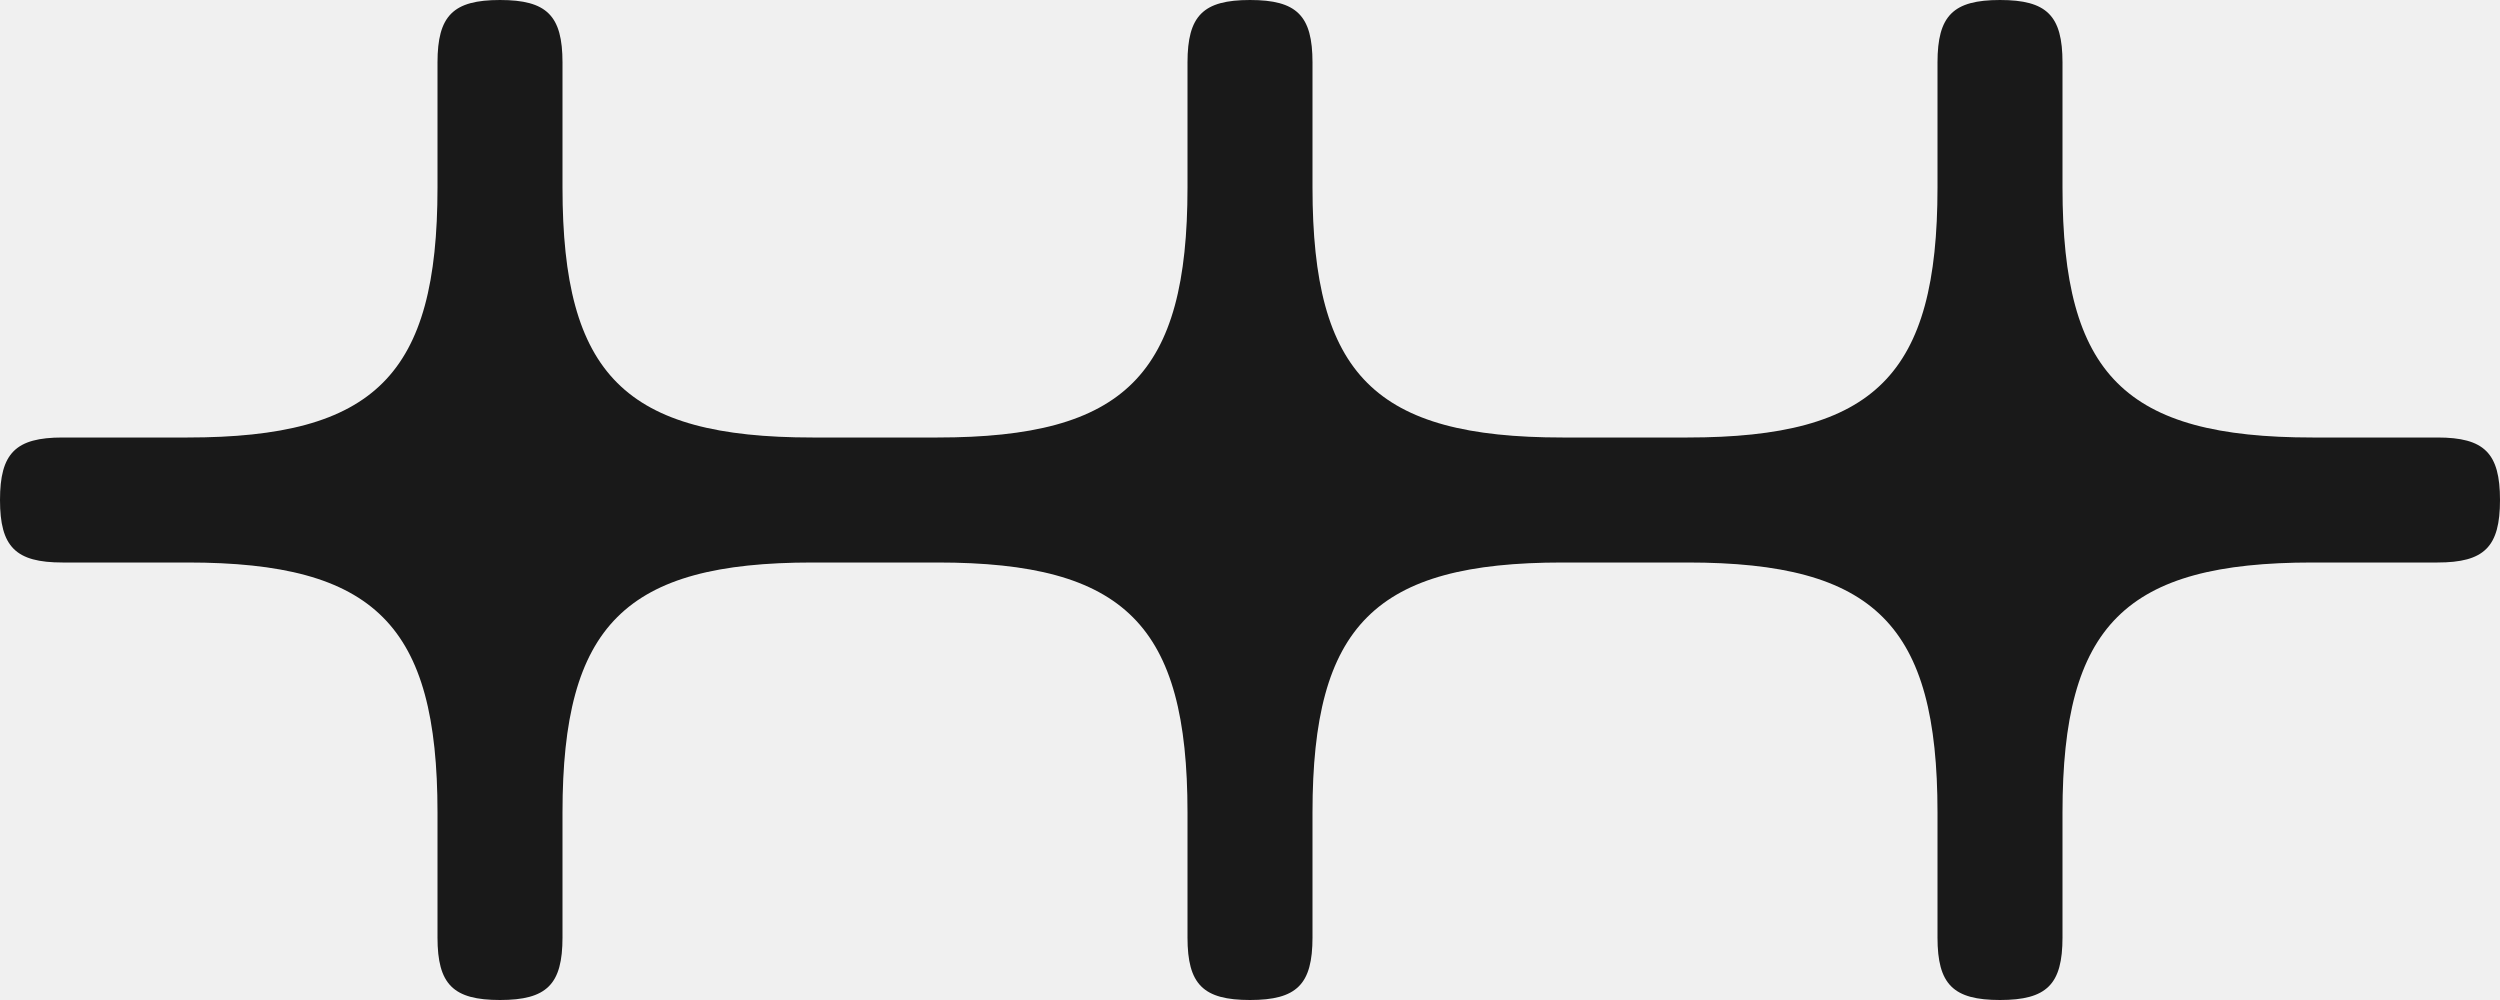
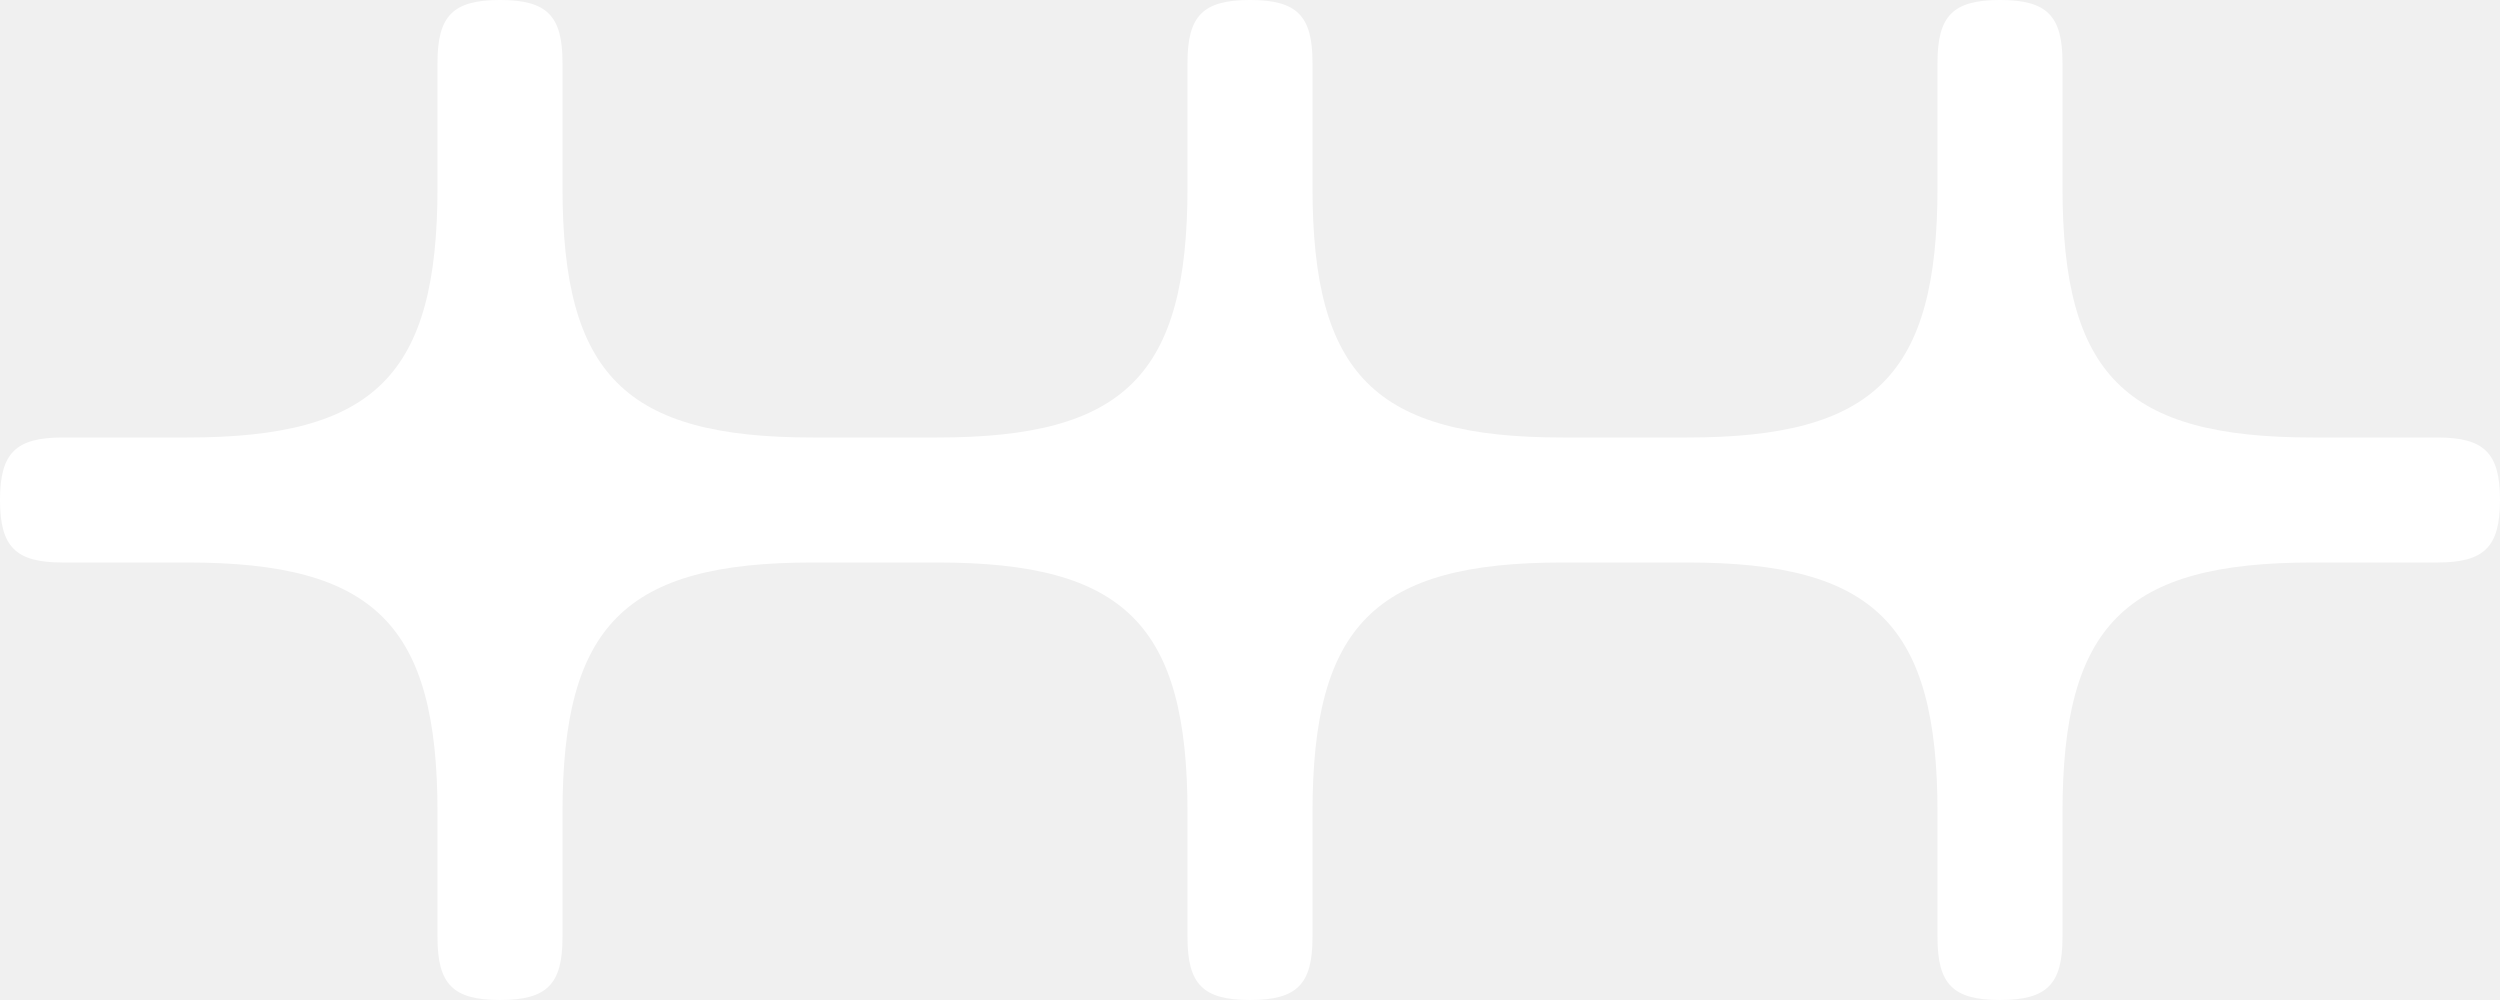
<svg xmlns="http://www.w3.org/2000/svg" viewBox="0 0 240 96" fill="none">
-   <path fill="#191919" d="M48 96c4.5 0 6-1.5 6-6V78c0-18 6-24 24-24h12c18 0 24 6 24 24v12c0 4.5 1.5 6 6 6s6-1.5 6-6V78c0-18 6-24 24-24h12c18 0 24 6 24 24v12c0 4.5 1.5 6 6 6s6-1.5 6-6V78c0-18 6-24 24-24h12c4.5 0 6-1.5 6-6s-1.5-6-6-6h-12c-18 0-24-6-24-24V6c0-4.5-1.5-6-6-6s-6 1.5-6 6v12c0 18-6 24-24 24h-12c-18 0-24-6-24-24V6c0-4.5-1.5-6-6-6s-6 1.5-6 6v12c0 18-6 24-24 24H78c-18 0-24-6-24-24V6c0-4.5-1.5-6-6-6s-6 1.5-6 6v12c0 18-6 24-24 24H6c-4.5 0-6 1.5-6 6s1.5 6 6 6h12c18 0 24 6 24 24v12c0 4.5 1.5 6 6 6" />
+   <path fill="#FFFFFF" d="M48 96c4.5 0 6-1.5 6-6V78c0-18 6-24 24-24h12c18 0 24 6 24 24v12c0 4.5 1.5 6 6 6s6-1.5 6-6V78c0-18 6-24 24-24h12c18 0 24 6 24 24v12c0 4.5 1.5 6 6 6s6-1.5 6-6V78c0-18 6-24 24-24h12c4.5 0 6-1.5 6-6s-1.5-6-6-6h-12c-18 0-24-6-24-24V6c0-4.5-1.5-6-6-6s-6 1.5-6 6v12c0 18-6 24-24 24h-12c-18 0-24-6-24-24V6c0-4.5-1.5-6-6-6s-6 1.5-6 6v12c0 18-6 24-24 24H78c-18 0-24-6-24-24V6c0-4.5-1.5-6-6-6s-6 1.5-6 6v12c0 18-6 24-24 24H6c-4.5 0-6 1.5-6 6s1.5 6 6 6h12c18 0 24 6 24 24v12c0 4.5 1.5 6 6 6" />
</svg>
